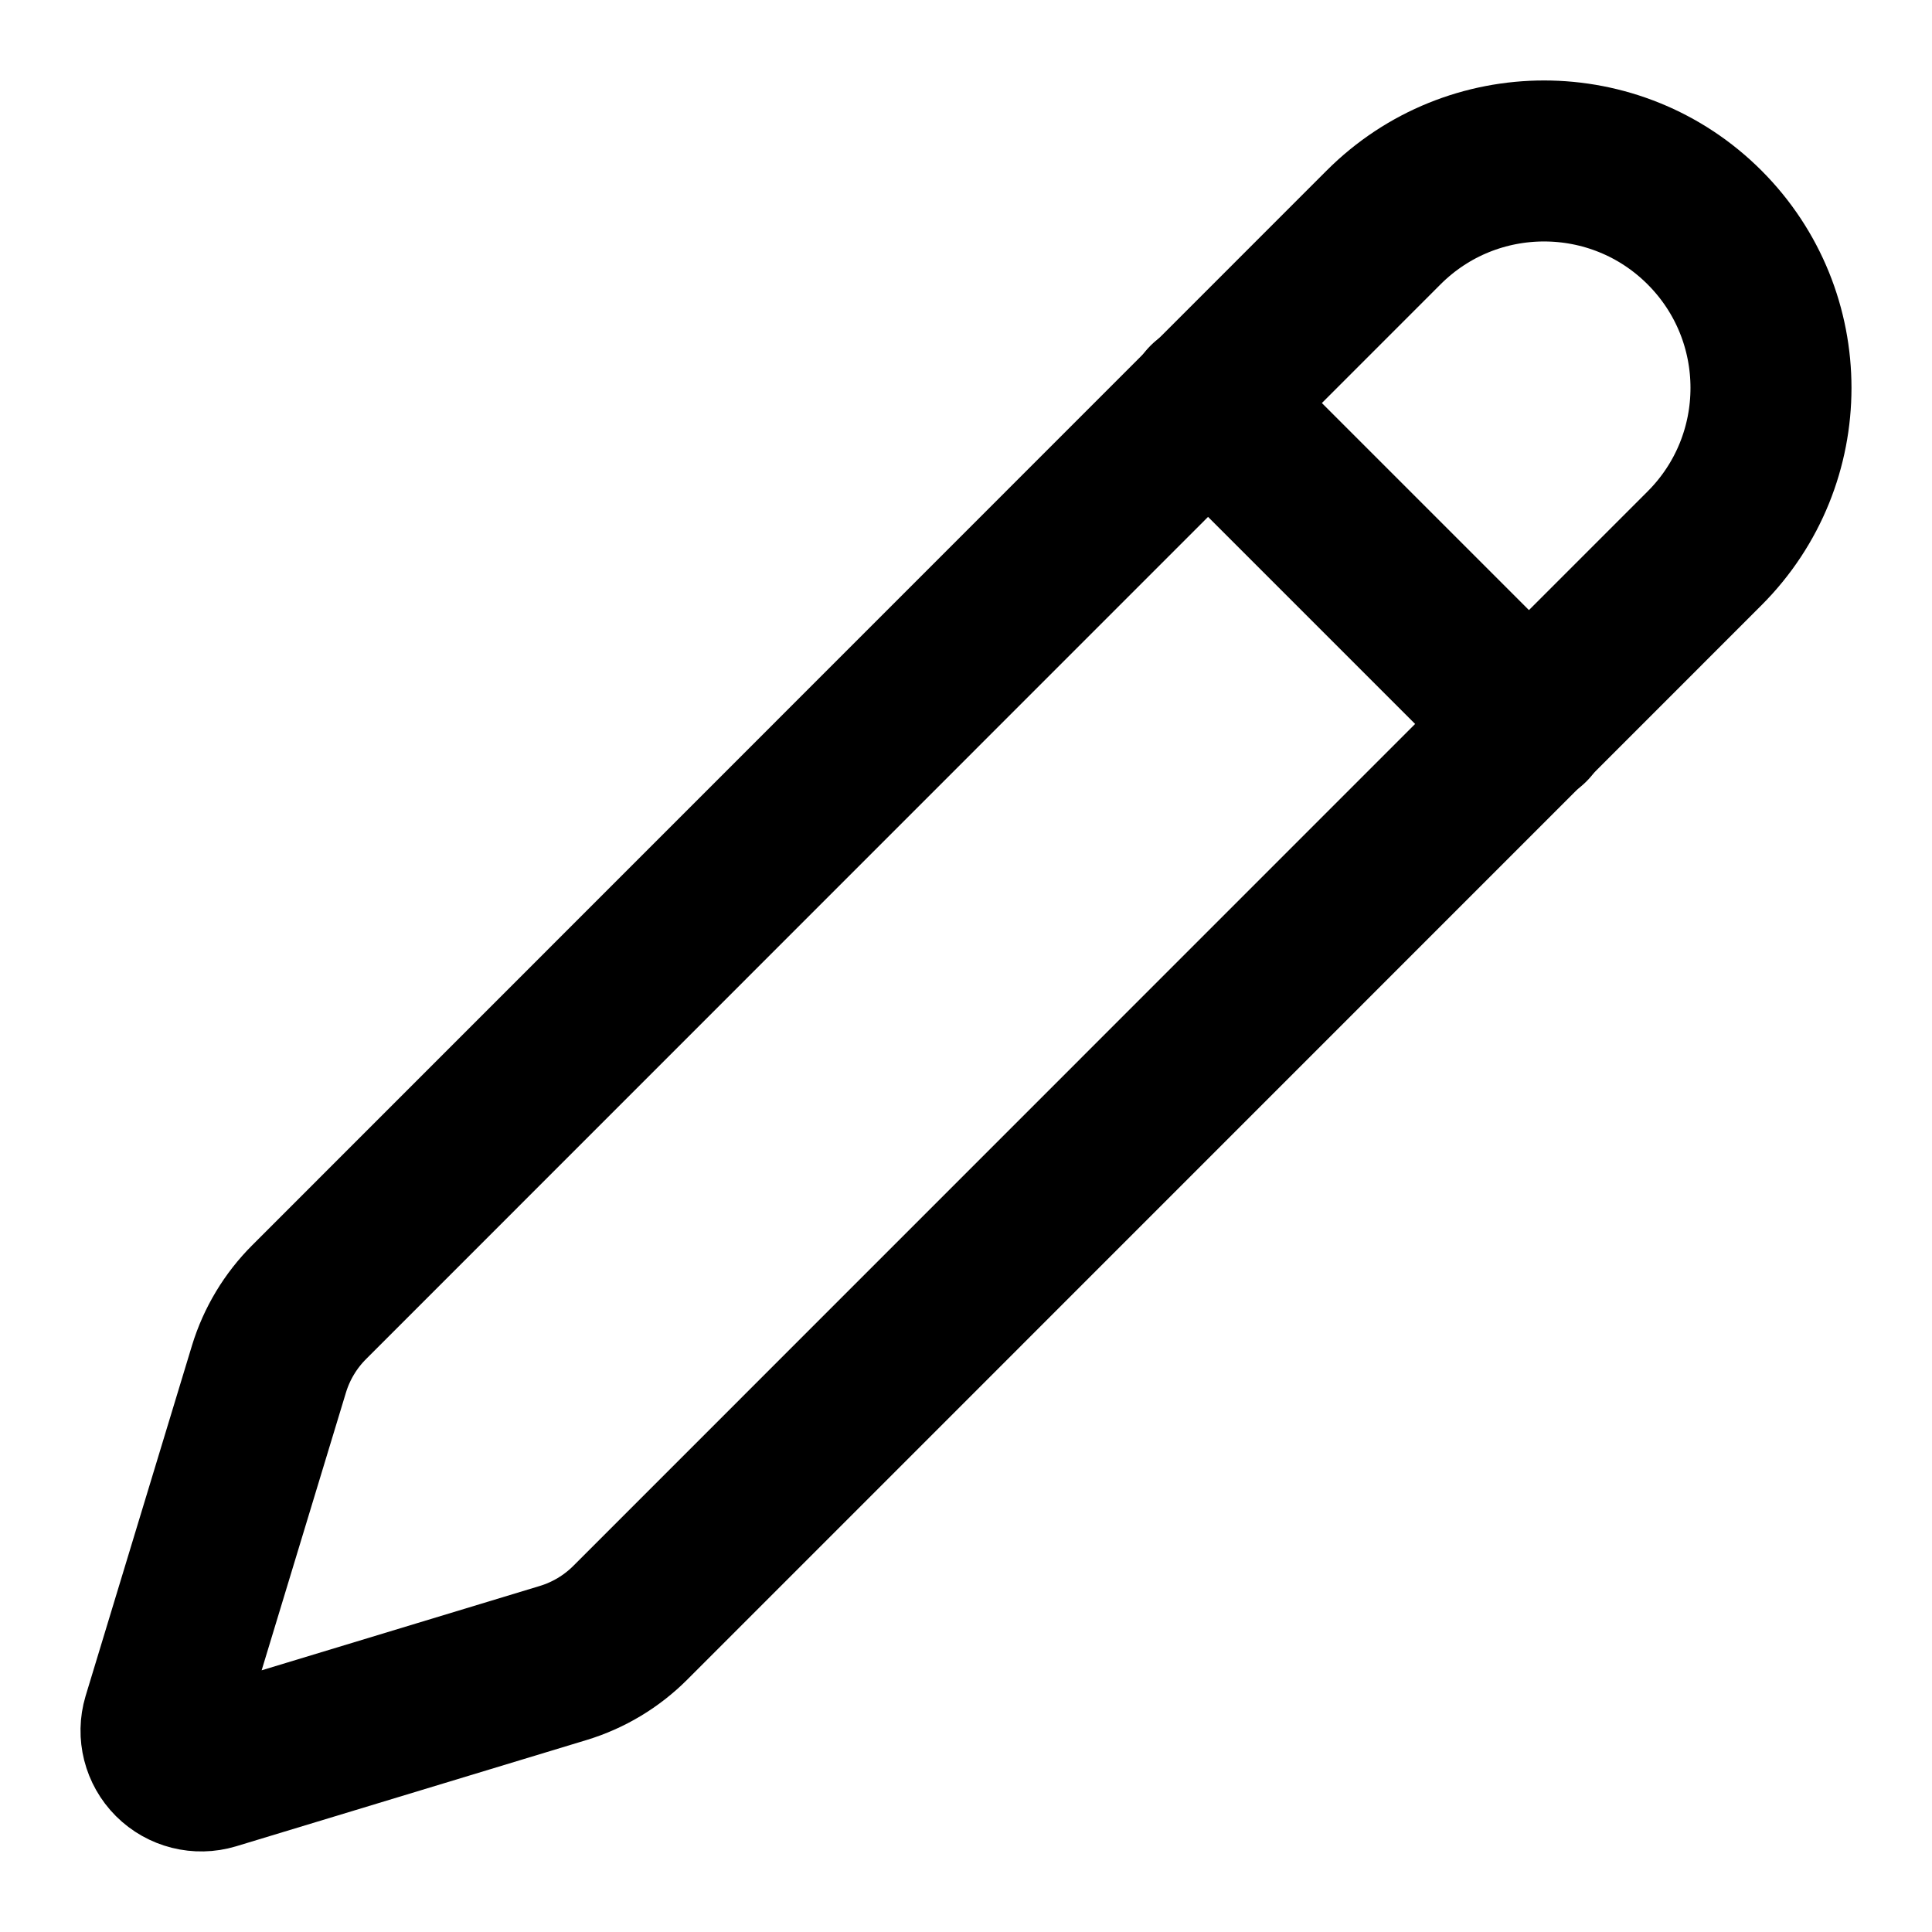
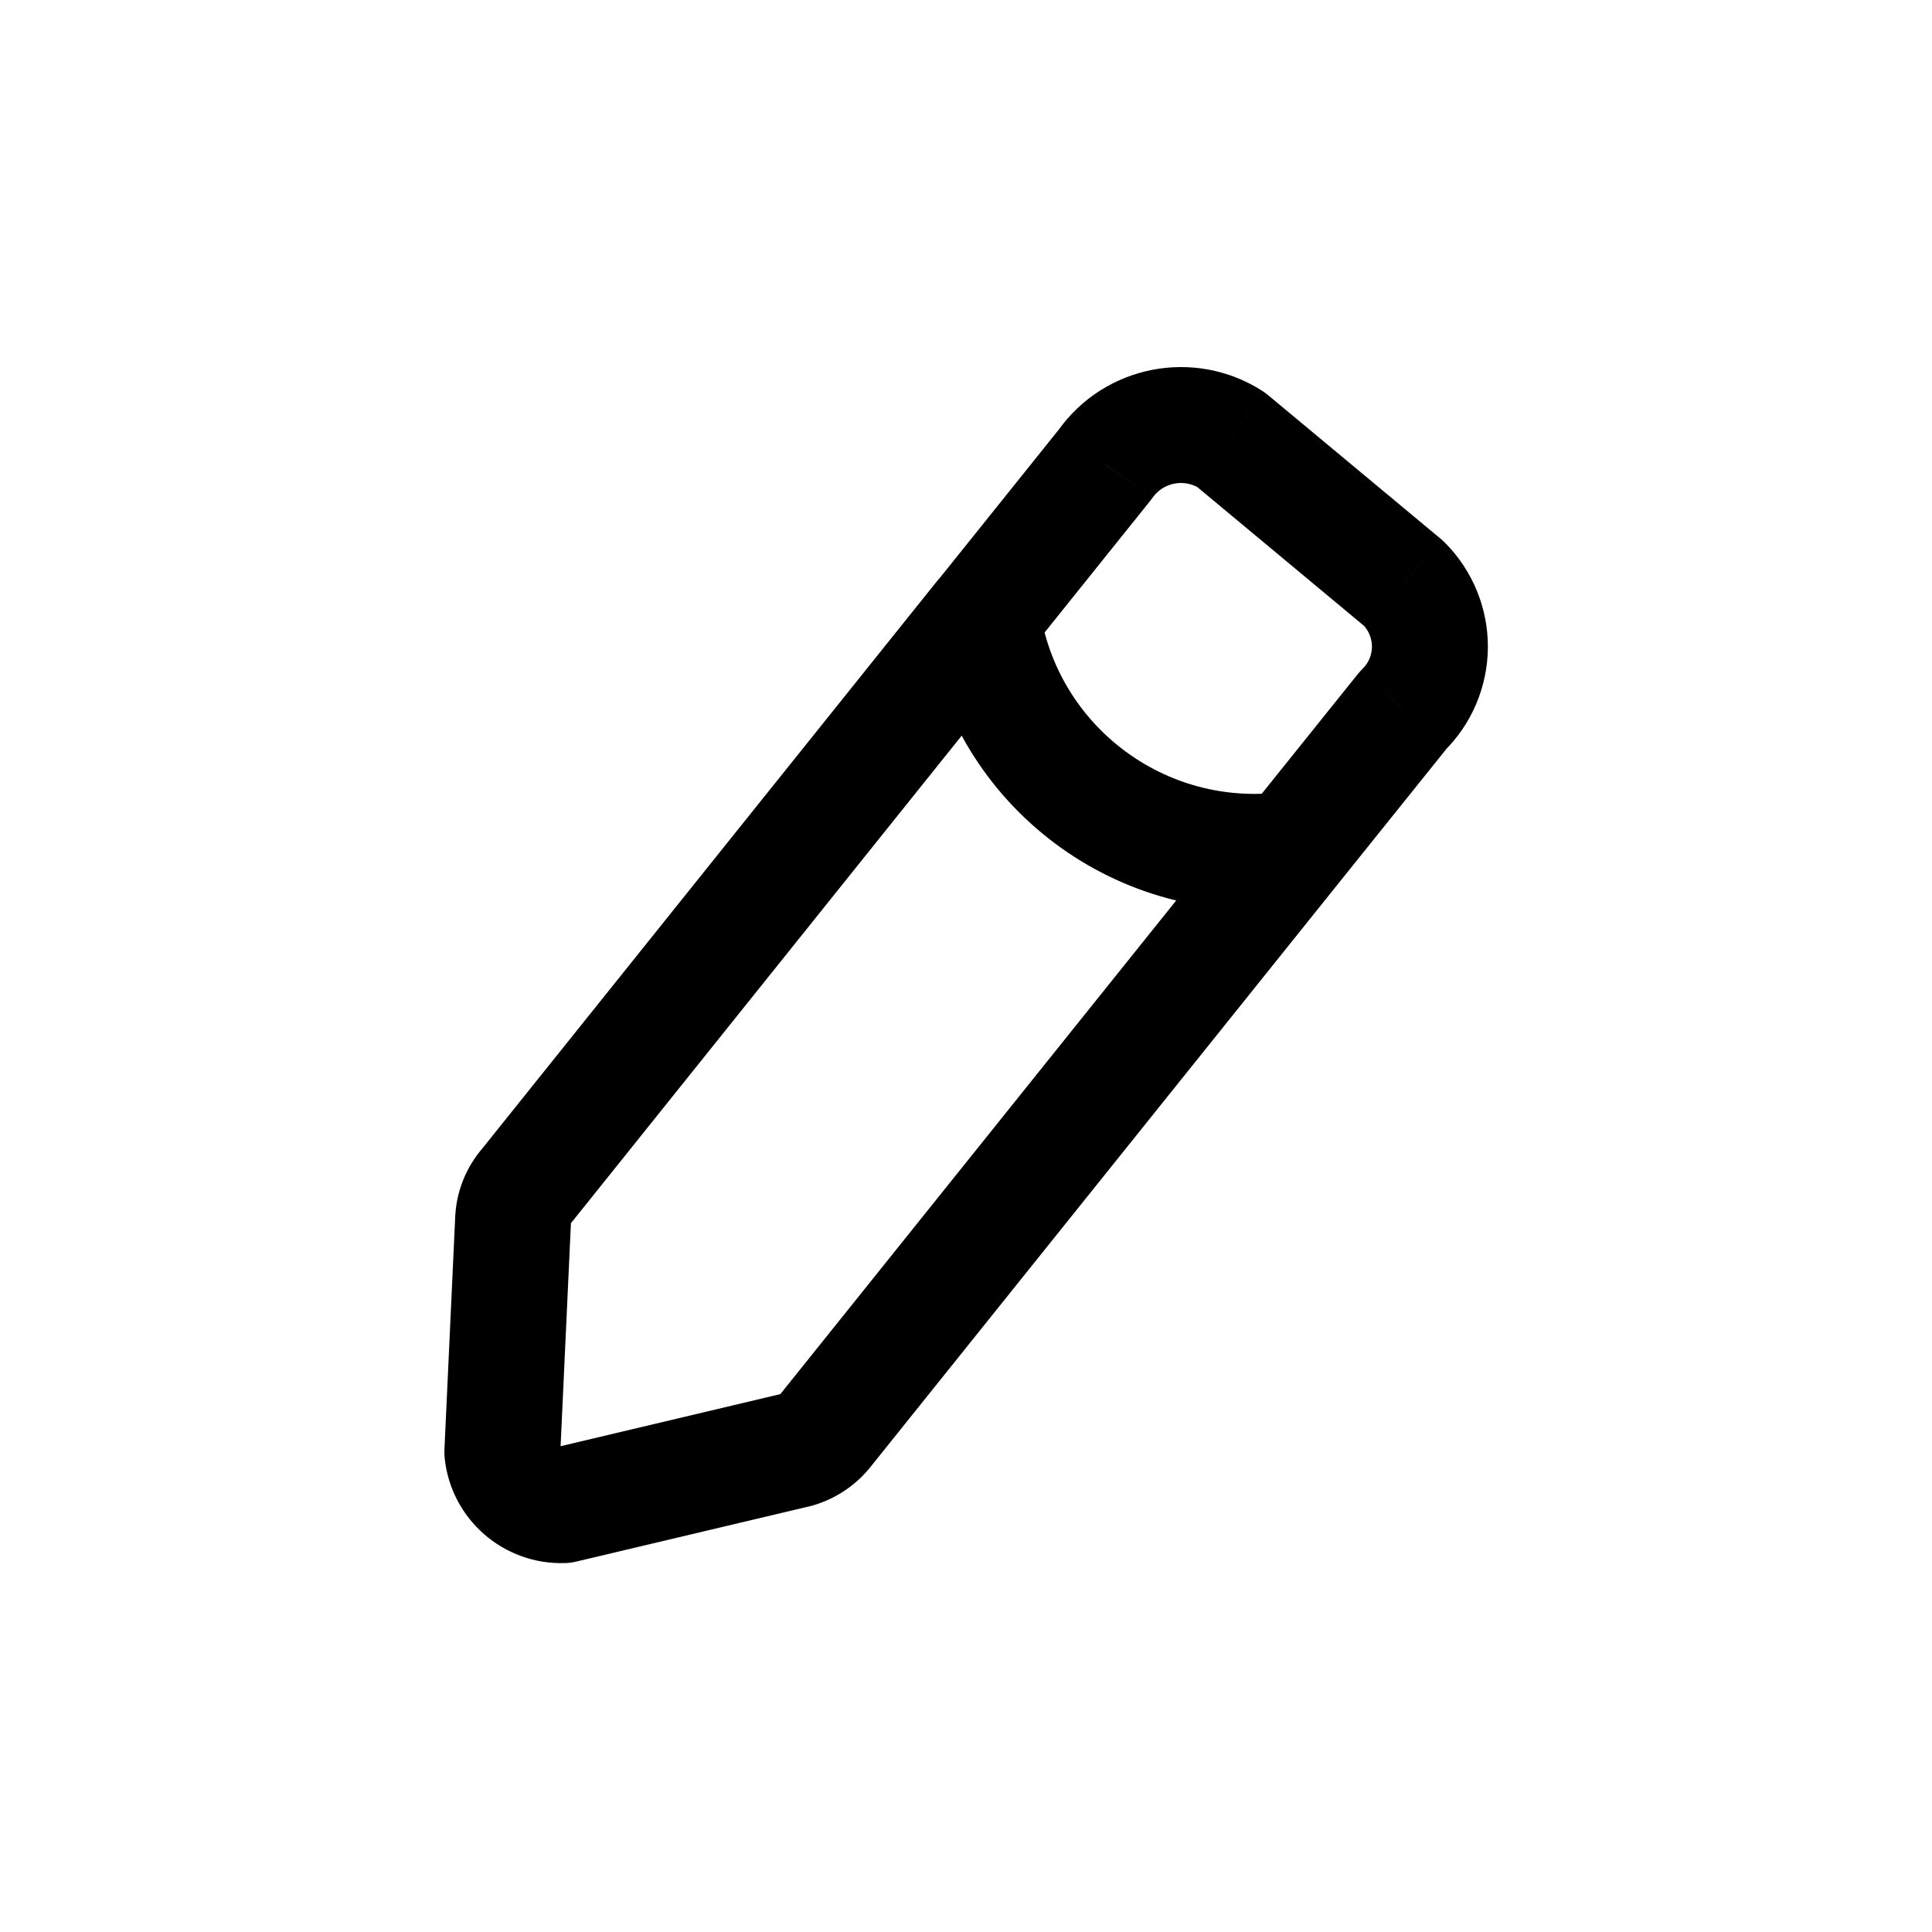
- <svg xmlns="http://www.w3.org/2000/svg" width="24" height="24" viewBox="0 0 24 24" fill="none" stroke="currentColor" stroke-width="2" stroke-linecap="round" stroke-linejoin="round">
-   <path d="M21.174 6.812a1 1 0 0 0-3.986-3.987L3.842 16.174a2 2 0 0 0-.5.83l-1.321 4.352a.5.5 0 0 0 .623.622l4.353-1.32a2 2 0 0 0 .83-.497z" />
-   <path d="m15 5 4 4" />
+ <svg xmlns="http://www.w3.org/2000/svg" viewBox="0 -0.5 25 25" fill="none">
+   <path d="M13.294 7.959C13.553 7.636 13.501 7.164 13.178 6.905C12.855 6.645 12.383 6.697 12.124 7.021L13.294 7.959ZM6.811 14.849L7.379 15.338C7.385 15.332 7.391 15.325 7.396 15.318L6.811 14.849ZM6.64 15.267L5.891 15.218L5.891 15.232L6.64 15.267ZM6.5 18.29L5.751 18.255C5.749 18.292 5.75 18.33 5.754 18.367L6.5 18.29ZM7.287 18.977L7.312 19.726C7.362 19.725 7.411 19.718 7.46 19.706L7.287 18.977ZM10.287 18.266L10.46 18.996L10.472 18.993L10.287 18.266ZM10.672 18.022L11.251 18.499L11.257 18.491L10.672 18.022ZM17.297 10.959C17.556 10.636 17.504 10.164 17.181 9.905C16.858 9.646 16.386 9.697 16.127 10.021L17.297 10.959ZM12.127 7.021C11.868 7.344 11.92 7.816 12.243 8.075C12.566 8.334 13.038 8.282 13.297 7.959L12.127 7.021ZM14.3 5.51L14.885 5.979C14.895 5.967 14.904 5.954 14.914 5.941L14.3 5.51ZM15.929 5.19L16.409 4.613C16.385 4.593 16.36 4.575 16.334 4.558L15.929 5.19ZM18.166 7.052L18.697 6.522C18.68 6.506 18.663 6.49 18.646 6.475L18.166 7.052ZM18.503 7.873L19.253 7.877V7.877L18.503 7.873ZM18.157 8.69L17.632 8.154C17.611 8.175 17.591 8.197 17.572 8.22L18.157 8.69ZM16.127 10.02C15.868 10.343 15.919 10.815 16.242 11.075C16.566 11.334 17.038 11.282 17.297 10.959L16.127 10.02ZM13.454 7.379C13.392 6.969 13.011 6.687 12.601 6.748C12.191 6.809 11.909 7.191 11.97 7.601L13.454 7.379ZM16.813 11.233C17.223 11.177 17.511 10.799 17.455 10.389C17.399 9.978 17.021 9.691 16.611 9.747L16.813 11.233ZM12.124 7.021L6.226 14.38L7.396 15.318L13.294 7.959L12.124 7.021ZM6.243 14.359C6.036 14.6 5.912 14.901 5.892 15.218L7.388 15.316C7.388 15.324 7.385 15.332 7.379 15.338L6.243 14.359ZM5.891 15.232L5.751 18.255L7.249 18.325L7.389 15.302L5.891 15.232ZM5.754 18.367C5.836 19.159 6.516 19.752 7.312 19.726L7.262 18.227C7.259 18.227 7.258 18.227 7.257 18.226C7.255 18.226 7.253 18.225 7.251 18.223C7.25 18.221 7.248 18.22 7.248 18.218C7.247 18.218 7.246 18.216 7.246 18.213L5.754 18.367ZM7.46 19.706L10.46 18.995L10.114 17.536L7.114 18.247L7.46 19.706ZM10.472 18.993C10.777 18.915 11.05 18.742 11.251 18.499L10.093 17.544C10.096 17.542 10.099 17.54 10.102 17.539L10.472 18.993ZM11.257 18.491L17.297 10.959L16.127 10.021L10.087 17.553L11.257 18.491ZM13.297 7.959L14.885 5.979L13.715 5.041L12.127 7.021L13.297 7.959ZM14.914 5.941C15.052 5.744 15.321 5.691 15.524 5.821L16.334 4.558C15.454 3.995 14.287 4.224 13.687 5.078L14.914 5.941ZM15.449 5.766L17.686 7.628L18.646 6.475L16.409 4.613L15.449 5.766ZM17.635 7.582C17.711 7.658 17.753 7.761 17.753 7.869L19.253 7.877C19.256 7.369 19.055 6.881 18.697 6.522L17.635 7.582ZM17.753 7.869C17.752 7.976 17.709 8.079 17.632 8.154L18.682 9.225C19.045 8.87 19.25 8.384 19.253 7.877L17.753 7.869ZM17.572 8.22L16.127 10.02L17.297 10.959L18.742 9.159L17.572 8.22ZM11.97 7.601C12.32 9.932 14.477 11.55 16.813 11.233L16.611 9.747C15.088 9.954 13.681 8.899 13.454 7.379L11.97 7.601Z" fill="currentColor" />
</svg>
